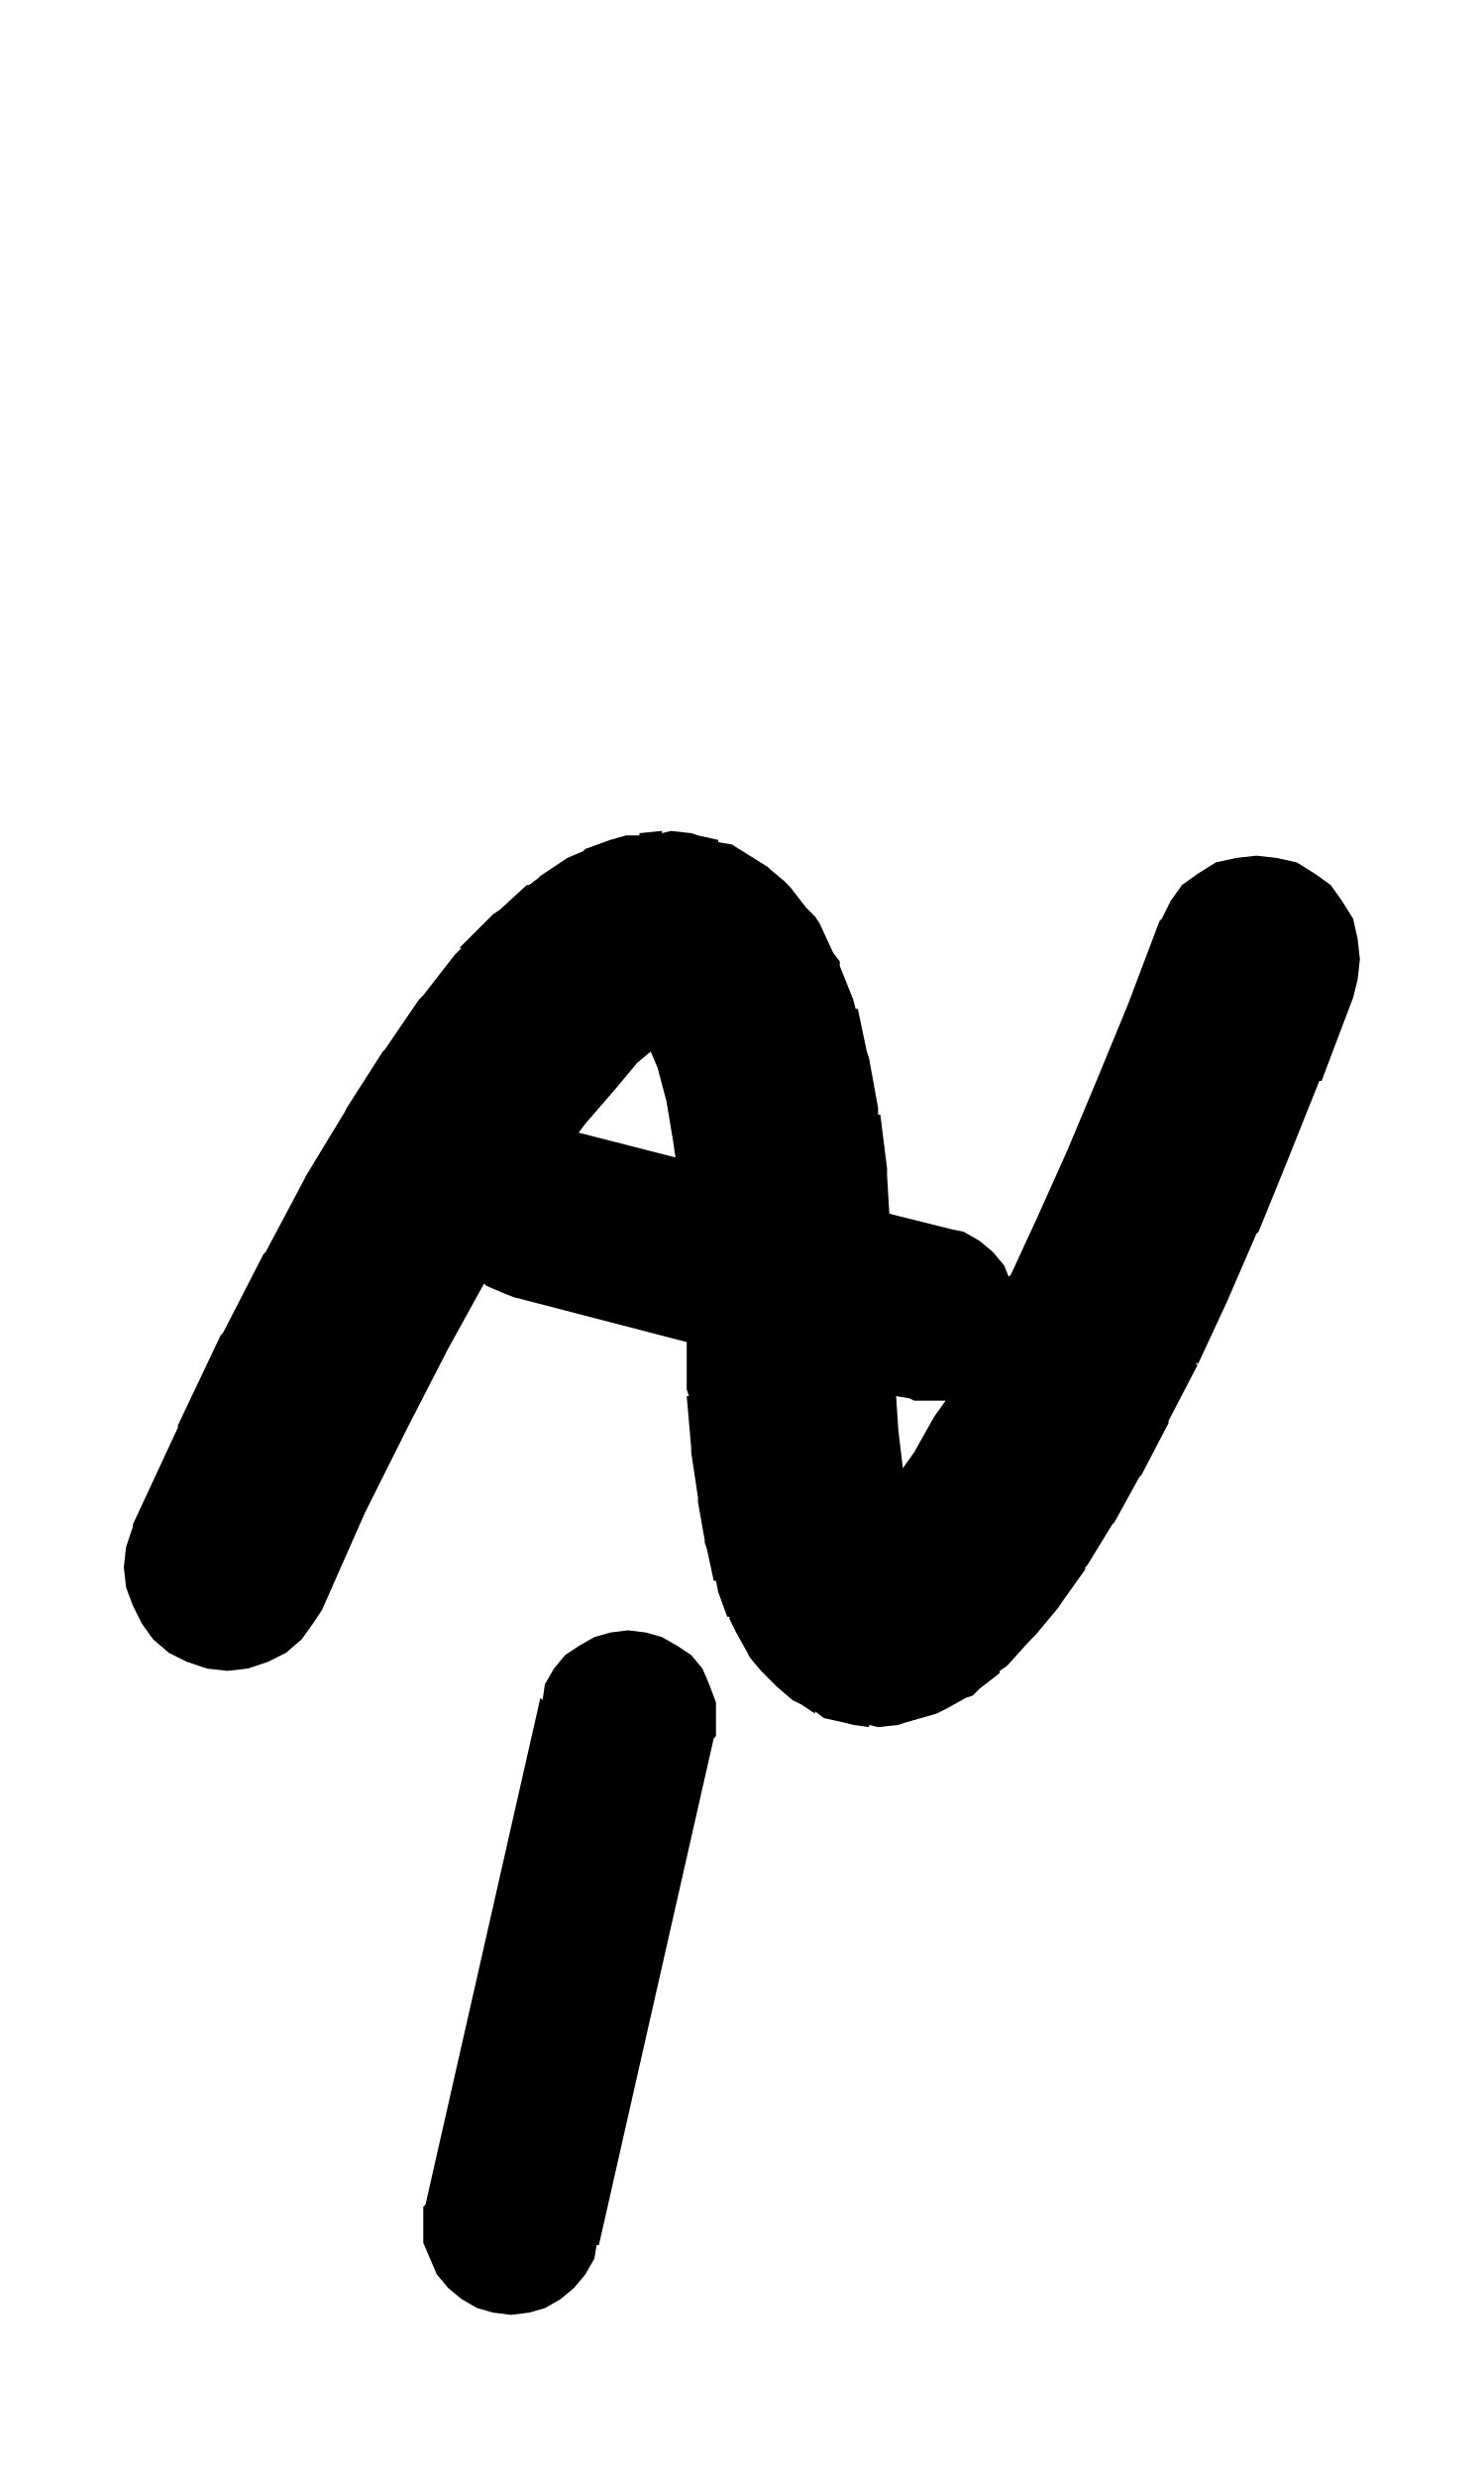
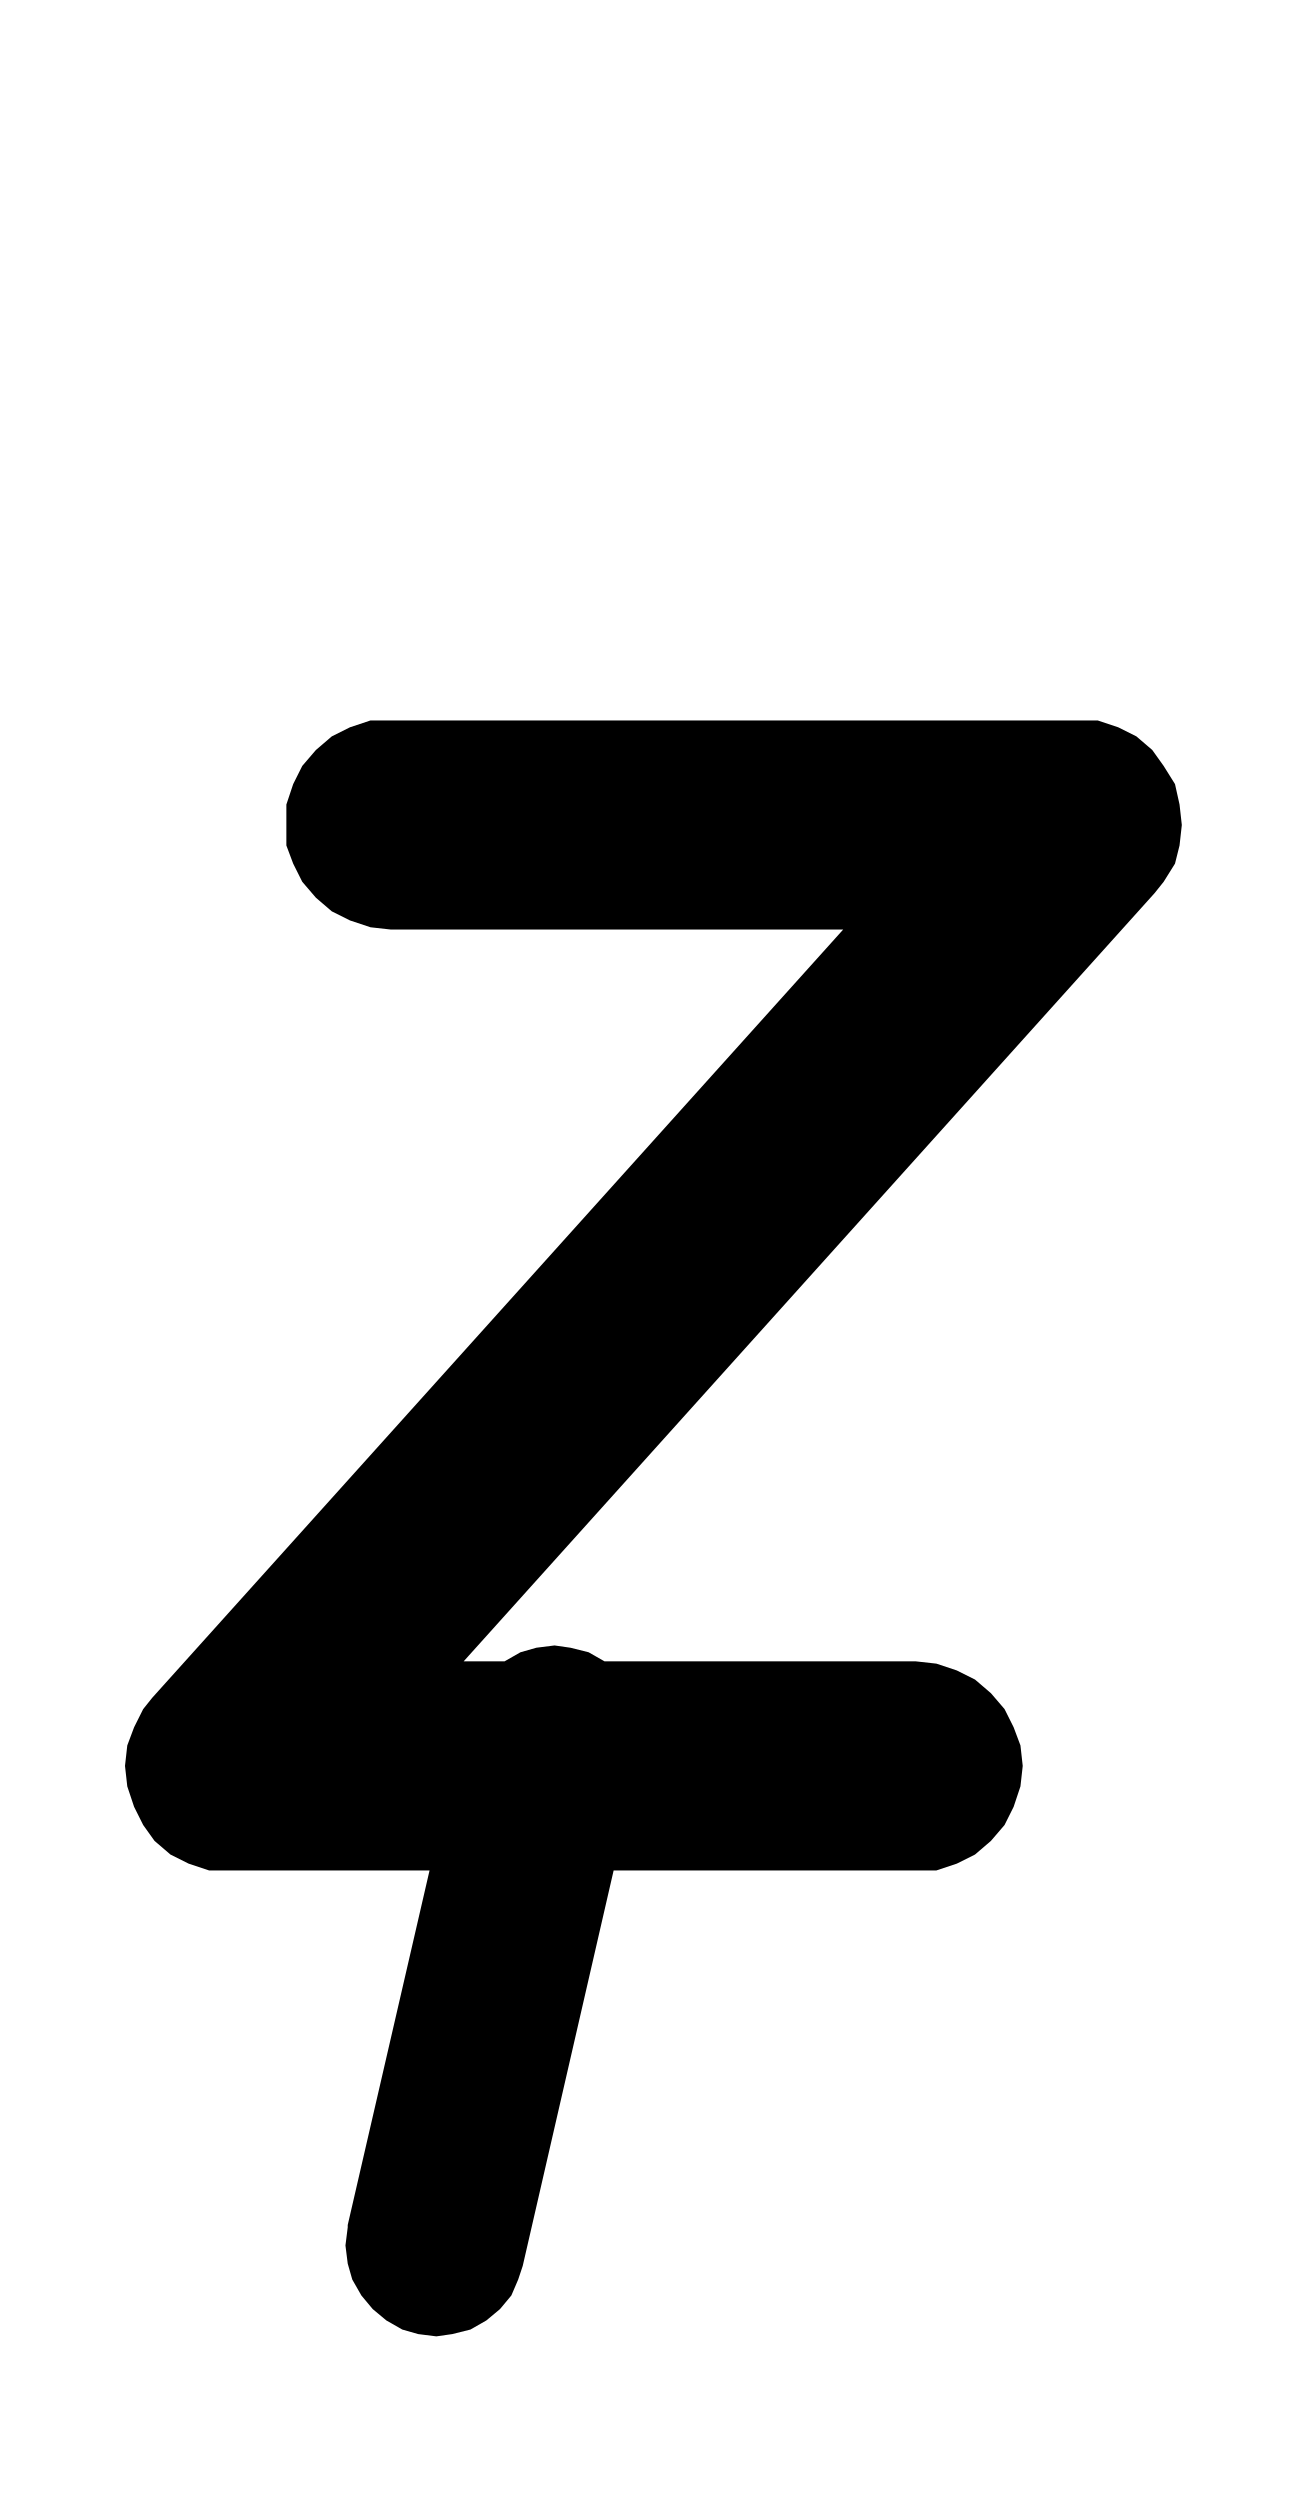
- <svg xmlns="http://www.w3.org/2000/svg" viewBox="0 -900 659 1100">
-   <path transform="scale(1,-1)" fill="currentColor" d="M59 223 79 266V267L98 307L99 308L117 343L118 344L135 376L136 378L153 406L154 408L170 433L171 434L186 456L188 458L202 476L205 479H204L218 493L219 494L222 496L234 507H235L239 510L240 511L252 519L259 522L260 523L271 527L278 529H284V530L294 531V530L298 531L307 530L310 529L319 527V526L325 525L333 520L341 515L342 514L348 509L351 506L358 497L362 493L364 490L370 477L373 473V471L379 456L380 452H381L385 433L386 430L390 408V405H391L394 381V378L395 361L423 354L428 353L435 349L441 344L446 338L448 333L449 334L461 360L474 389L487 420L501 454L515 491L516 492L520 500L525 507L532 512L540 517L549 519L558 520L567 519L576 517L584 512L591 507L596 500L601 492L603 483L604 474L603 465L601 457L587 420H586L572 385L559 353L558 352L545 322V323V322L532 294V295L531 294H532L519 269V268L507 245L506 244L495 224L494 223L483 205L482 204V203L472 189L470 186L460 174L457 171L448 161L447 160L444 158V157L435 150L432 147L429 146L420 141L416 139L409 137L402 135L399 134L390 133L386 134V133L379 134L375 135L366 137L362 140V139L356 143L352 145L345 151L344 152L338 158L333 164L332 166L327 175L324 181V182H323L319 193L318 198H317L314 212L313 215V216L310 233V235L307 255V257L305 280H306L305 283V304L228 324L223 326L216 329L215 330L199 301L181 266L162 228L143 185L139 179L134 172L127 166L119 162L110 159L101 158L92 159L83 162L75 166L68 172L63 179L59 187L56 195L55 204L56 213L59 222ZM317 128 266 -97H265L264 -103L260 -110L255 -116L249 -121L242 -125L235 -127L227 -128L219 -127L212 -125L205 -121L199 -116L194 -110L191 -103L188 -96V-88V-80L189 -79L240 146L241 145L242 152L246 159L251 165L257 169L264 173L271 175L279 176L287 175L294 173L301 169L307 165L312 159L315 152L318 144V137V129ZM300 386 299 393 296 411 292 426 289 433 283 428 273 416 260 401 257 397ZM404 279 398 280 399 265 401 248 406 255 415 271 420 278H413H406Z" />
+ <svg xmlns="http://www.w3.org/2000/svg" viewBox="0 -900 575 1100">
+   <path transform="scale(1,-1)" fill="currentColor" d="M172 583H474H483L492 580L500 576L507 570L512 563L517 555L519 546L520 537L519 528L517 520L512 512L508 507L204 169H221H222L229 173L236 175L244 176L251 175L259 173L266 169H267H403L412 168L421 165L429 161L436 155L442 148L446 140L449 132L450 123L449 114L446 105L442 97L436 90L429 84L421 80L412 77H403H270L230 -97L228 -103L225 -110L220 -116L214 -121L207 -125L199 -127L192 -128L184 -127L177 -125L170 -121L164 -116L159 -110L155 -103L153 -96L152 -88L153 -80V-79L189 77H101H92L83 80L75 84L68 90L63 97L59 105L56 114L55 123L56 132L59 140L63 148L67 153L371 491H172L163 492L154 495L146 499L139 505L133 512L129 520L126 528V537V546L129 555L133 563L139 570L146 576L154 580L163 583Z" />
</svg>
